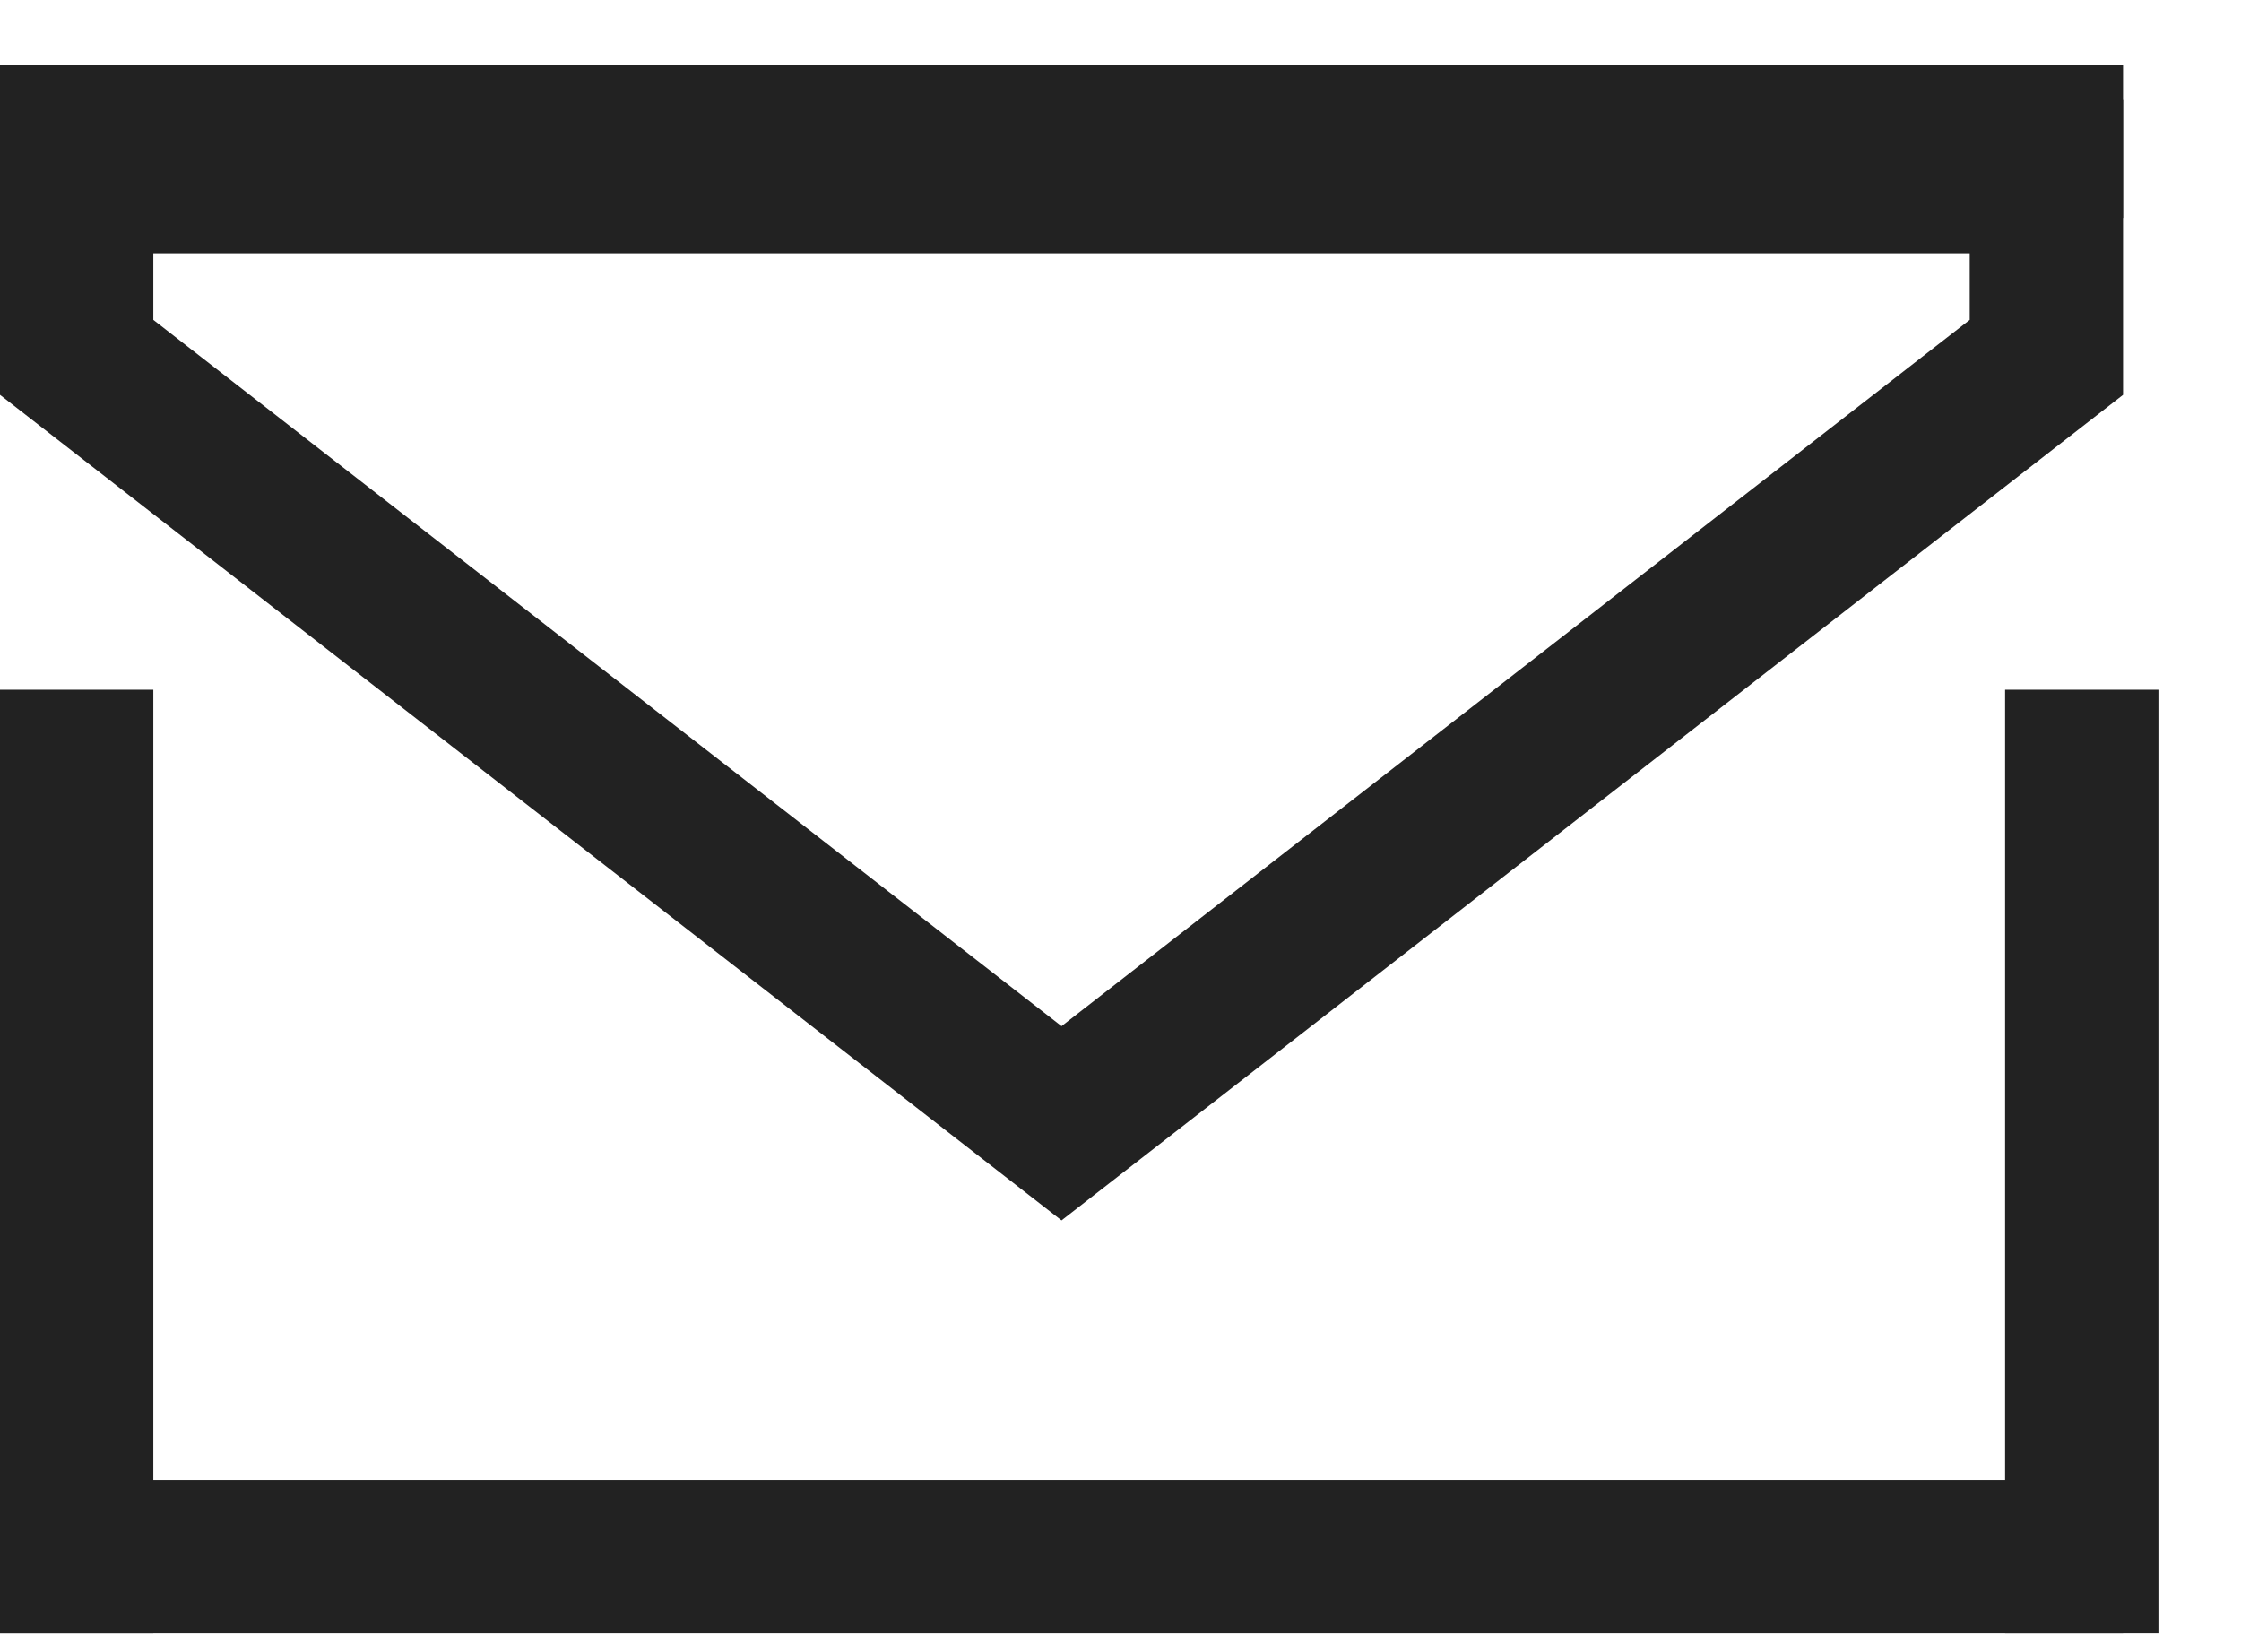
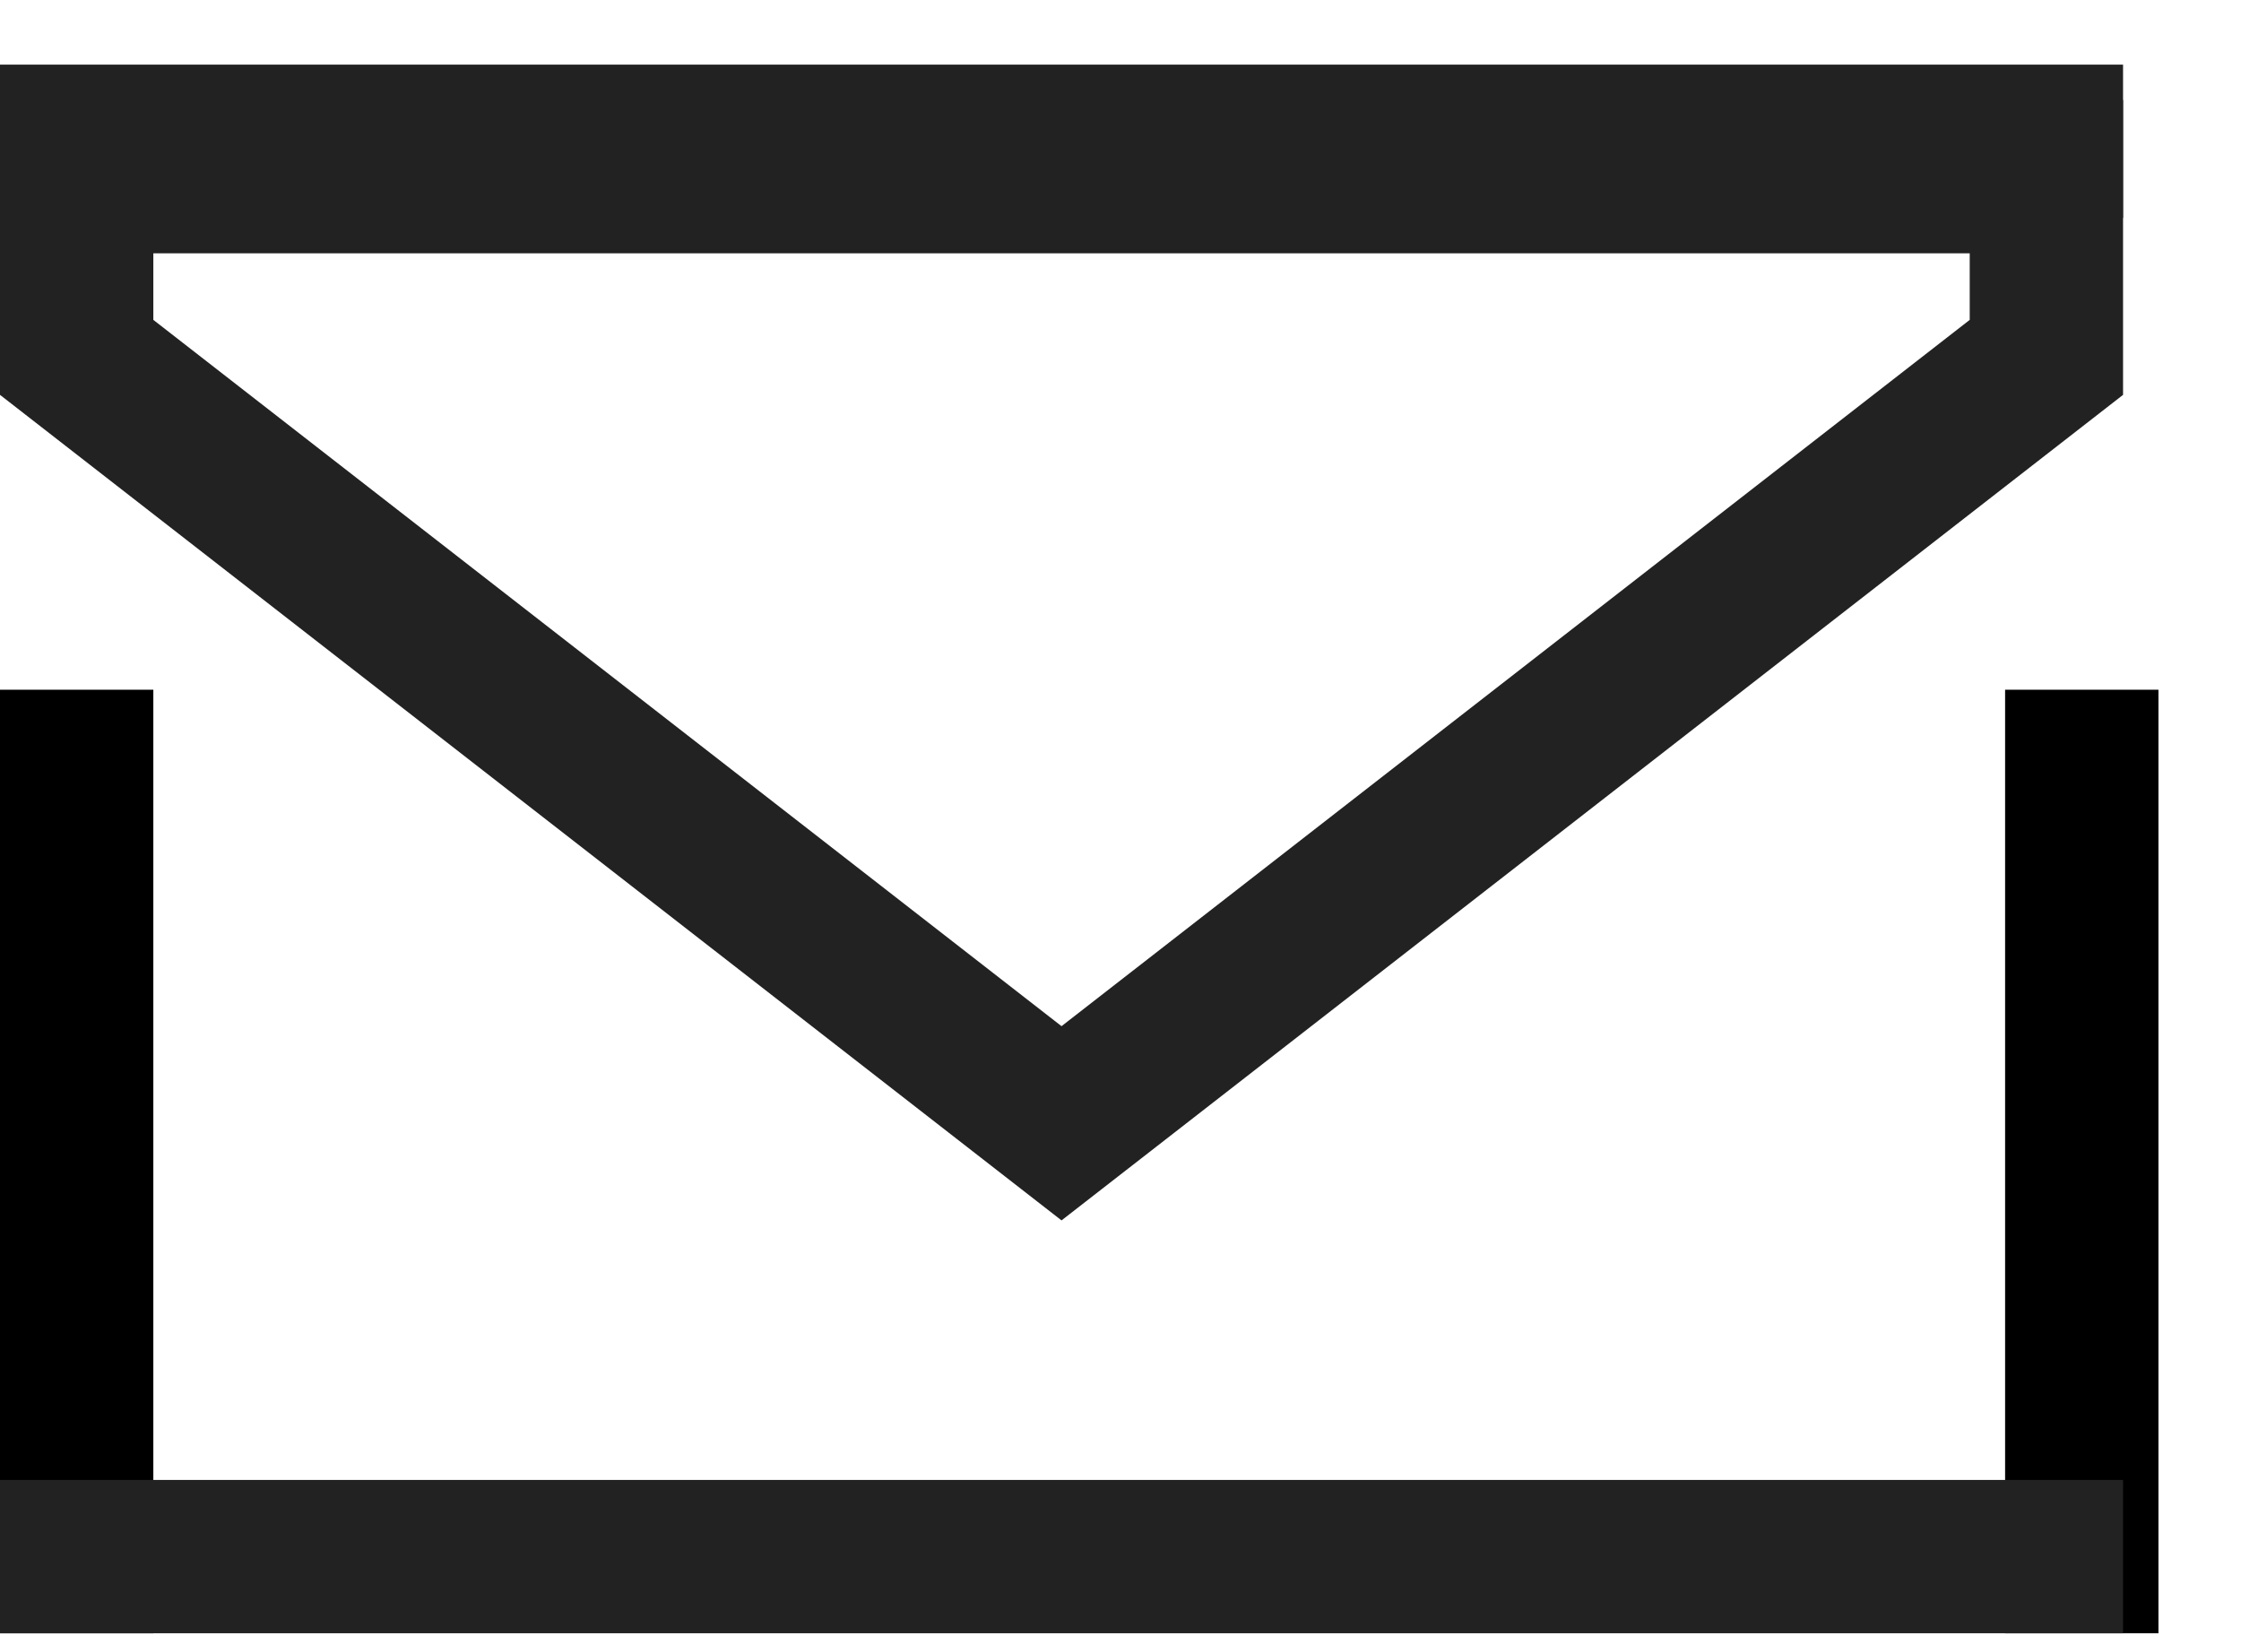
- <svg xmlns="http://www.w3.org/2000/svg" width="19" height="14" viewBox="0 0 19 14" fill="none">
-   <line x1="0.65" y1="5.848" x2="0.65" y2="13.848" stroke="#222222" stroke-width="1.3" />
-   <line x1="17.65" y1="5.848" x2="17.65" y2="13.848" stroke="#222222" stroke-width="1.3" />
+ <svg xmlns="http://www.w3.org/2000/svg" viewBox="0 0 19 14" fill="none">
+   <line x1="0.65" y1="5.848" x2="0.65" y2="13.848" stroke="currentColor" stroke-width="1.3" />
+   <line x1="17.65" y1="5.848" x2="17.65" y2="13.848" stroke="currentColor" stroke-width="1.3" />
  <line y1="13.198" x2="18" y2="13.198" stroke="#222222" stroke-width="1.3" />
  <line y1="1.198" x2="18" y2="1.198" stroke="#222222" stroke-width="1.3" />
  <path d="M17.35 3.03L9 9.524L0.65 3.03V1.498H3.5L9 1.498H14H17.35V3.03Z" stroke="#222222" stroke-width="1.3" />
</svg>
